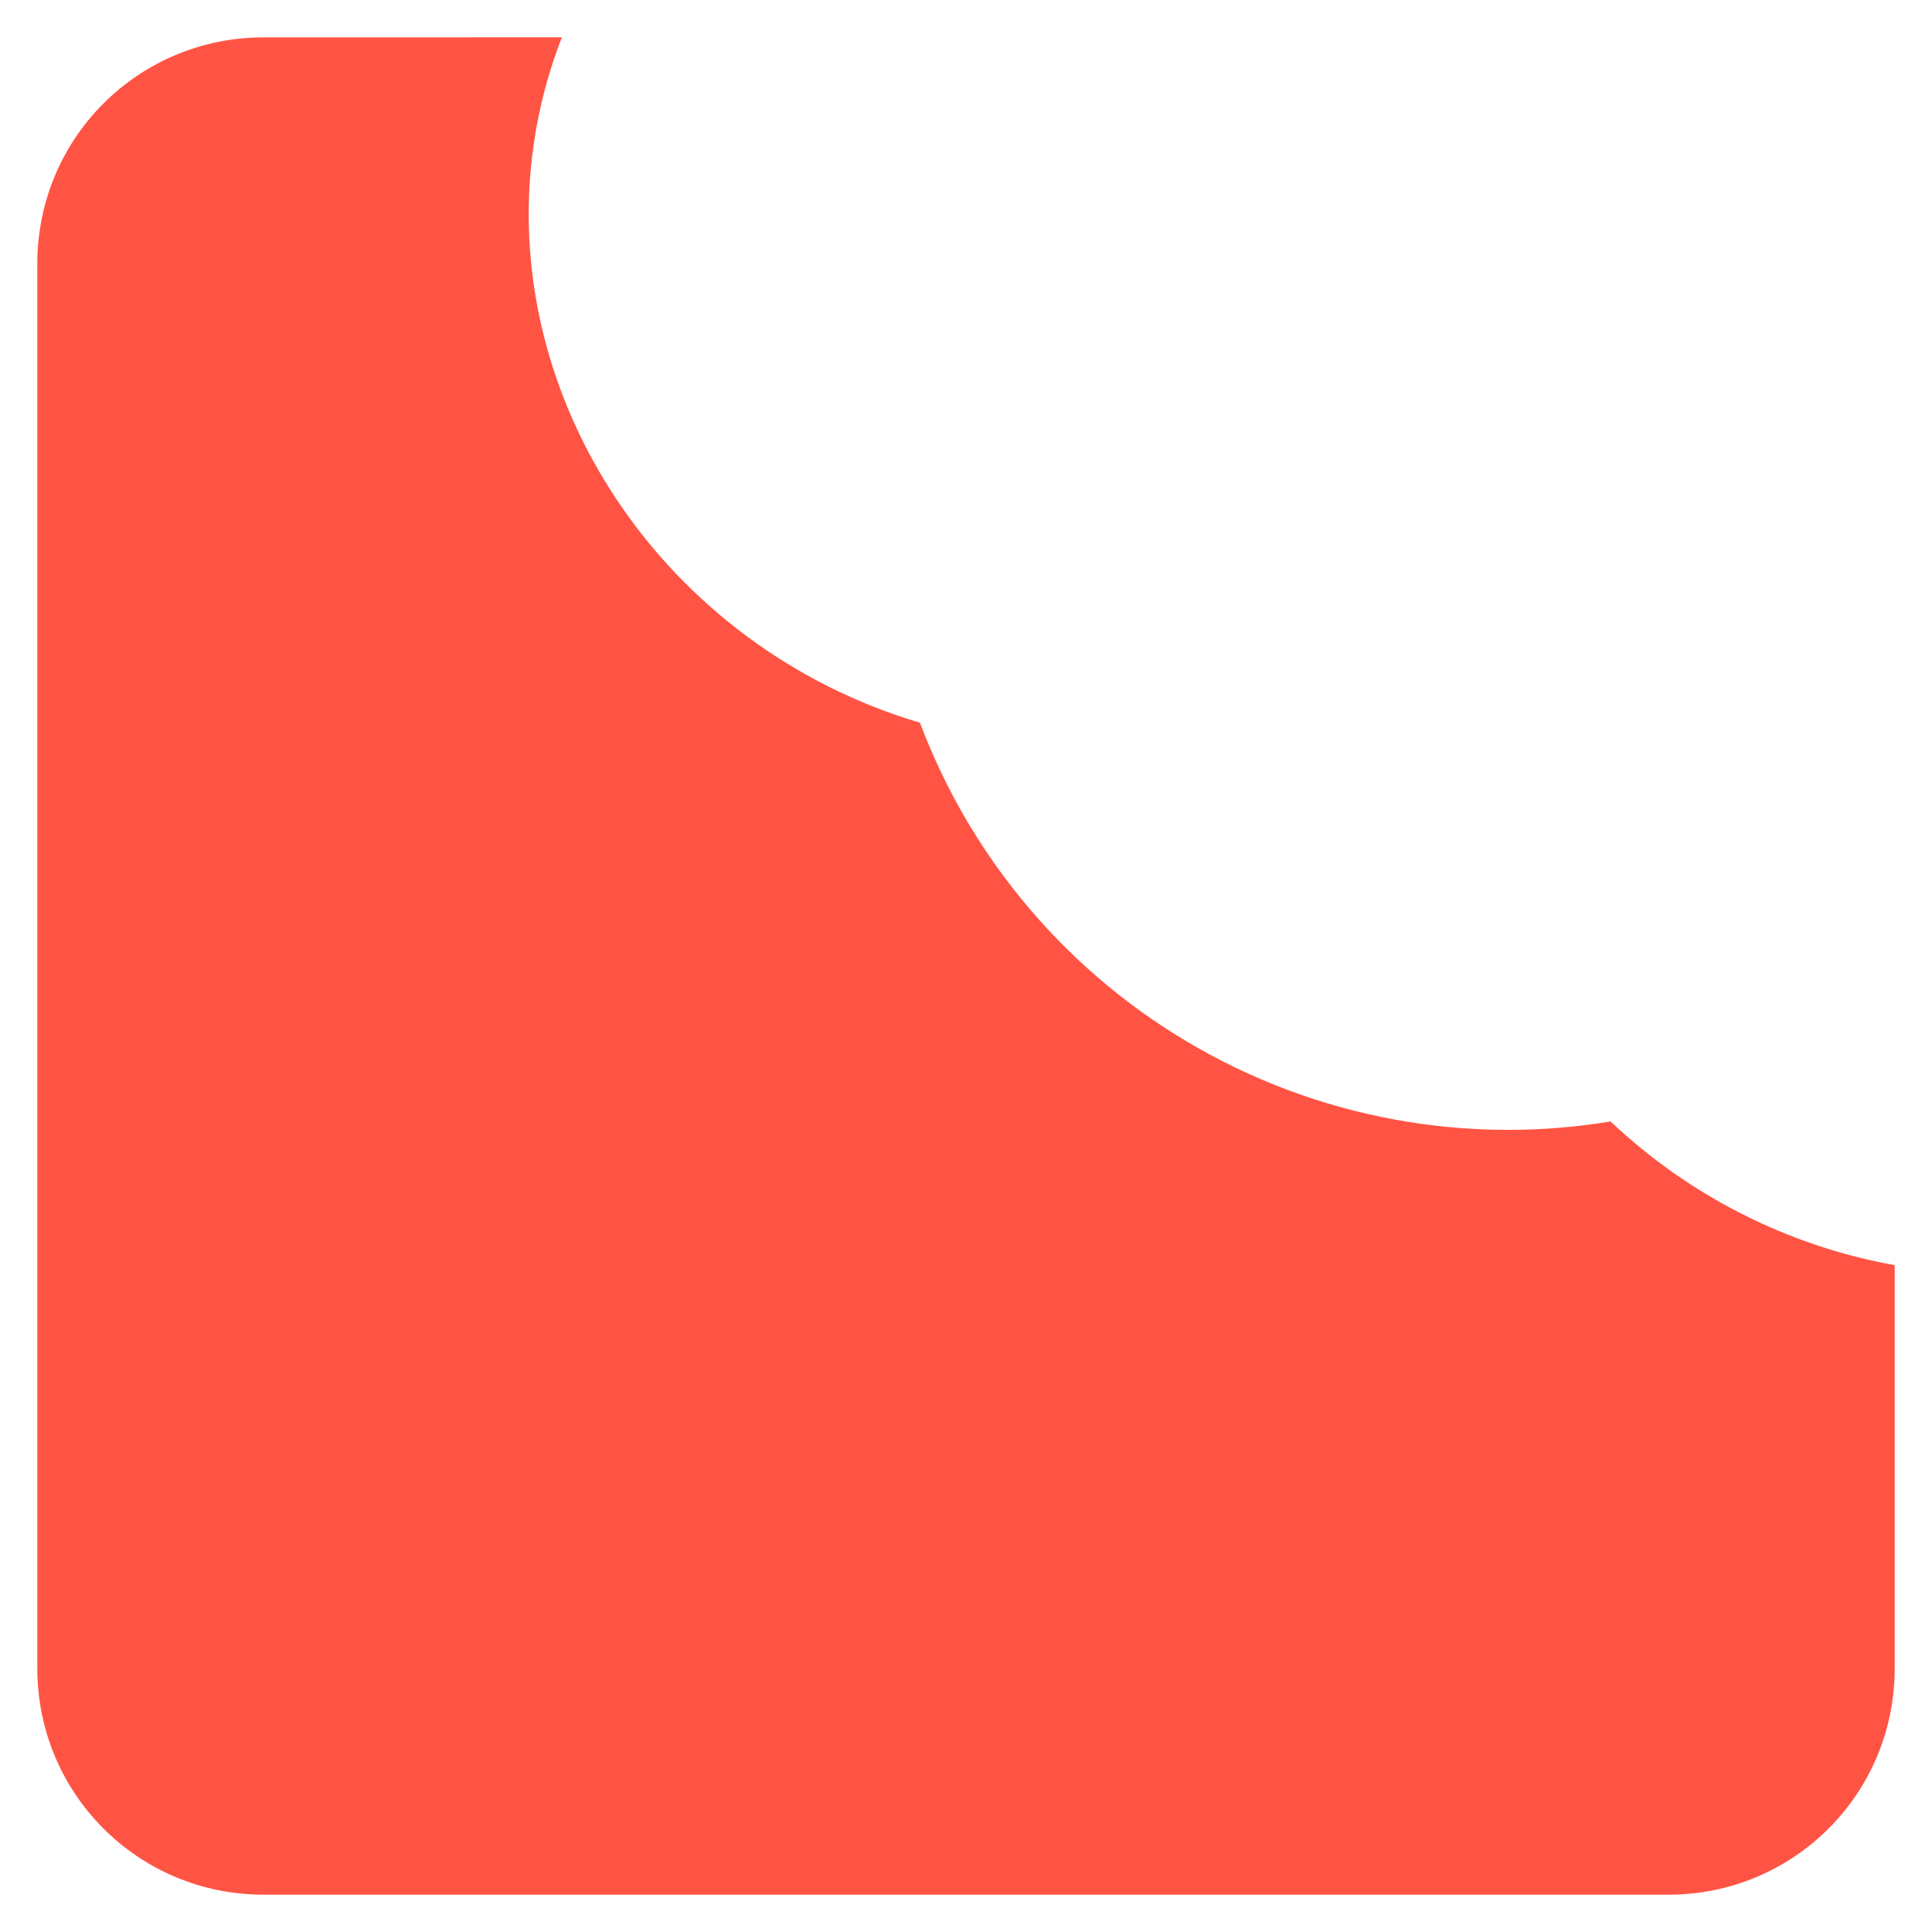
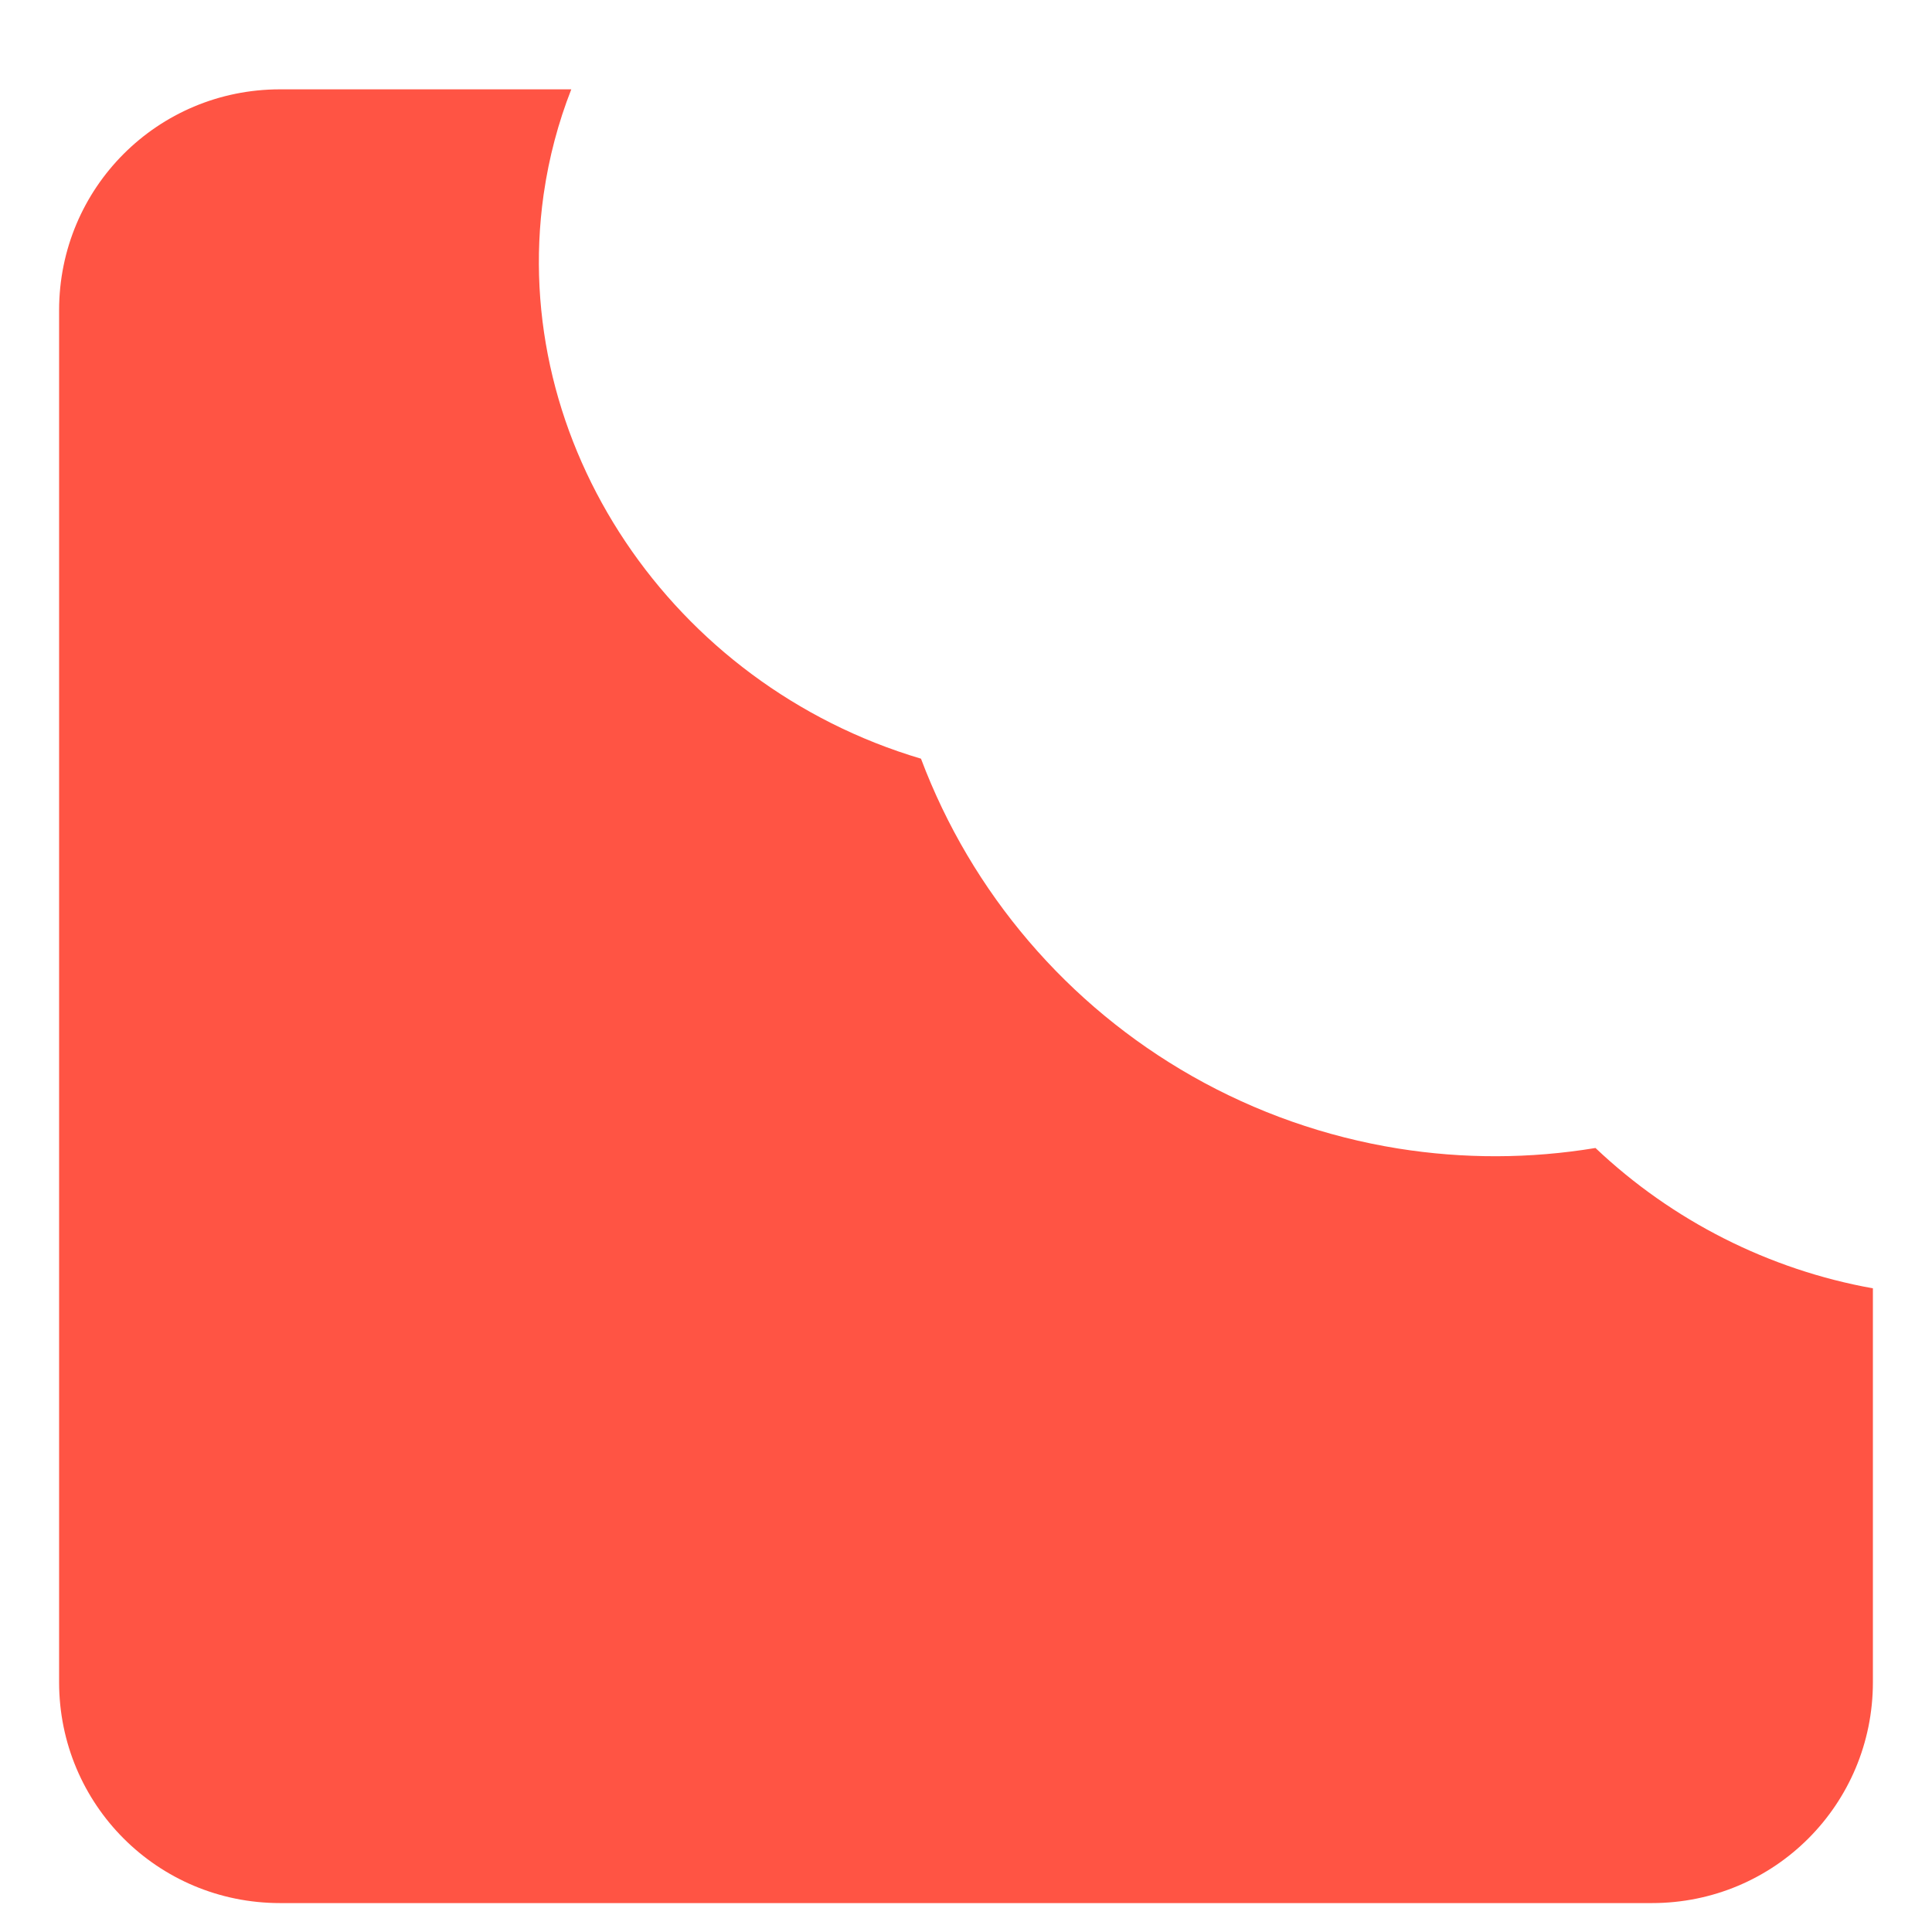
<svg xmlns="http://www.w3.org/2000/svg" xmlns:ns1="http://www.openswatchbook.org/uri/2009/osb" id="svg8" version="1.1" viewBox="0 0 33.866 33.866" height="128" width="128">
  <defs id="defs2">
    <linearGradient id="linearGradient837" ns1:paint="solid">
      <stop style="stop-color:#000000;stop-opacity:1;" offset="0" id="stop835" />
    </linearGradient>
  </defs>
  <g id="layer1">
-     <g id="g918" transform="matrix(1.046002,0,0,1.046002,-12.74072,-9.451456)">
-       <text xml:space="preserve" style="font-style:normal;font-weight:normal;font-size:10.118px;line-height:1.25;font-family:sans-serif;fill:#000000;fill-opacity:1;stroke:none;stroke-width:0.253" x="94.387" y="51.657" id="text1434">
-         <tspan id="tspan1432" x="94.387" y="51.657" style="stroke-width:0.253" />
-       </text>
-       <path d="m 92.63,-28.967 -0.787,0.12 -1.452,-5.177 q -2.444,-0.604 -4.433,-0.599 -4.825,0.013 -7.573,3.389 -2.748,3.376 -2.734,8.753 0.016,5.752 3.176,9.171 3.16,3.419 8.734,3.404 3.131,-0.008 6.595,-1.219 l 0.219,0.886 q -3.873,2.689 -8.777,2.703 -6.361,0.017 -10.271,-3.853 -3.91,-3.87 -3.927,-10.213 -0.018,-6.756 4.265,-10.708 4.283,-3.951 11.215,-3.97 3.328,-0.009 6.817,0.789 l 0.139,0.157 z" style="font-style:normal;font-variant:normal;font-weight:normal;font-stretch:normal;font-size:8.21px;line-height:0;font-family:Constantia;-inkscape-font-specification:'Constantia, Normal';font-variant-ligatures:normal;font-variant-caps:normal;font-variant-numeric:normal;font-variant-east-asian:normal;fill:#000000;fill-opacity:1;stroke:none;stroke-width:0.63;stroke-miterlimit:4;stroke-dasharray:none;stroke-opacity:1" id="path965" />
-       <path d="m 98.444,-32.795 q 2.035,-0.405 4.071,-0.898 l 0.113,0.1 q -0.059,1.175 -0.066,3.349 0.005,2.174 0.015,4.911 2.17,-1.405 4.044,-1.41 1.737,-0.005 2.764,0.967 1.027,0.959 1.032,2.834 l 0.015,4.411 q 0.003,1.437 0.029,2.312 0.015,0.325 0.313,0.437 l 1.4,0.421 0.025,0.512 q -1.649,-0.033 -2.874,-0.03 -1.224,0.003 -2.724,0.045 l -0.051,-0.512 1.236,-0.366 q 0.3,-0.101 0.324,-0.388 0.015,-0.175 0.01,-0.787 l -0.015,-5.448 q -0.003,-1.537 -0.743,-2.197 -0.739,-0.673 -2.176,-0.669 -1.237,0.003 -2.61,0.607 l 0.015,5.611 q 0.003,1.549 0.034,2.836 0.015,0.35 0.313,0.437 l 1.3,0.371 0.025,0.512 q -1.574,-0.033 -2.799,-0.03 -1.224,0.003 -2.898,0.045 l -0.051,-0.512 1.411,-0.416 q 0.325,-0.101 0.336,-0.401 0.02,-1.2 0.015,-3.062 l -0.015,-5.223 q -0.005,-2.549 -0.025,-4.511 -0.005,-1.962 -0.044,-2.949 l -1.688,-0.495 z" style="font-style:normal;font-variant:normal;font-weight:normal;font-stretch:normal;font-size:8.21px;line-height:0;font-family:Constantia;-inkscape-font-specification:'Constantia, Normal';font-variant-ligatures:normal;font-variant-caps:normal;font-variant-numeric:normal;font-variant-east-asian:normal;fill:#000000;fill-opacity:1;stroke:none;stroke-width:0.4;stroke-miterlimit:4;stroke-dasharray:none;stroke-opacity:1" id="path967" />
-       <path d="m 116.181,-20.797 q 0.005,2.337 0.885,3.809 0.879,1.46 2.603,1.455 1.612,-0.004 2.445,-1.294 0.846,-1.302 0.839,-3.839 -0.005,-2.387 -0.897,-3.759 -0.891,-1.372 -2.577,-1.368 -1.599,0.004 -2.458,1.244 -0.846,1.239 -0.839,3.751 z m 9.32,-0.138 q 0.005,2.849 -1.712,4.616 -1.707,1.754 -4.356,1.761 -2.586,0.007 -4.19,-1.638 -1.591,-1.658 -1.598,-4.332 -0.005,-2.749 1.65,-4.491 1.669,-1.754 4.418,-1.761 2.599,-0.007 4.19,1.601 1.591,1.595 1.598,4.244 z" style="font-style:normal;font-variant:normal;font-weight:normal;font-stretch:normal;font-size:8.21px;line-height:0;font-family:Constantia;-inkscape-font-specification:'Constantia, Normal';font-variant-ligatures:normal;font-variant-caps:normal;font-variant-numeric:normal;font-variant-east-asian:normal;fill:#000000;fill-opacity:1;stroke:none;stroke-width:0.4;stroke-miterlimit:4;stroke-dasharray:none;stroke-opacity:1" id="path969" />
-       <path d="m 138.685,-24.394 q 0.176,0.599 0.178,1.349 l 0.015,4.461 q 0.003,1.462 0.029,2.349 0.025,0.337 0.326,0.436 l 1.263,0.359 0.025,0.512 q -1.524,-0.033 -2.749,-0.03 -1.224,0.003 -2.724,0.045 l -0.051,-0.512 1.186,-0.353 q 0.362,-0.126 0.374,-0.401 0.015,-0.175 0.01,-0.787 l -0.015,-5.448 q -0.003,-1.537 -0.706,-2.197 -0.702,-0.673 -2.076,-0.669 -1.212,0.003 -2.472,0.731 l 0.015,5.461 q 0.003,1.562 0.034,2.861 0.015,0.375 0.264,0.424 l 1.325,0.384 0.025,0.512 q -1.549,-0.033 -2.774,-0.03 -1.224,0.003 -2.898,0.045 l -0.051,-0.512 1.436,-0.429 q 0.312,-0.088 0.324,-0.388 0.01,-0.662 0.01,-1.537 l -0.015,-4.261 q -0.003,-1.637 -0.058,-3.036 l -1.663,-0.445 -0.063,-0.425 q 2.06,-0.405 3.946,-0.885 l 0.125,0.087 0.003,1.45 q 2.045,-1.543 3.881,-1.547 2.249,-0.006 3.253,1.728 1.969,-1.742 4.281,-1.749 1.737,-0.005 2.714,0.98 0.99,0.972 0.995,2.796 l 0.015,4.424 q 0.003,1.574 0.029,2.324 0.025,0.337 0.339,0.436 l 1.388,0.421 0.025,0.512 q -1.649,-0.033 -2.874,-0.03 -1.237,0.003 -2.724,0.045 l -0.051,-0.512 1.236,-0.366 q 0.287,-0.101 0.324,-0.388 0.015,-0.175 0.01,-0.787 l -0.015,-5.448 q -0.003,-1.537 -0.718,-2.197 -0.714,-0.673 -2.101,-0.669 -1.399,0.004 -2.609,0.907 z" style="font-style:normal;font-variant:normal;font-weight:normal;font-stretch:normal;font-size:8.21px;line-height:0;font-family:Constantia;-inkscape-font-specification:'Constantia, Normal';font-variant-ligatures:normal;font-variant-caps:normal;font-variant-numeric:normal;font-variant-east-asian:normal;fill:#000000;fill-opacity:1;stroke:none;stroke-width:0.4;stroke-miterlimit:4;stroke-dasharray:none;stroke-opacity:1" id="path971" />
-       <path d="m 149.189,-25.56 -0.063,-0.425 q 2.098,-0.406 3.958,-0.885 l 0.125,0.087 0.003,1.225 q 1.908,-1.317 3.695,-1.322 2.324,-0.006 3.69,1.552 1.379,1.546 1.385,4.032 0.01,3.061 -1.749,4.853 -1.757,1.779 -4.993,1.788 -0.962,0.003 -2,-0.182 l 0.005,2.737 q 0.003,1.25 0.029,1.749 0.025,0.375 0.339,0.449 l 1.638,0.458 0.039,0.512 q -1.949,-0.032 -3.174,-0.029 -1.224,0.003 -2.898,0.045 l -0.051,-0.512 1.436,-0.429 q 0.3,-0.088 0.312,-0.388 0.02,-0.912 0.02,-2.762 l -0.015,-5.086 q -0.015,-5.536 -0.069,-6.998 z m 4.049,9.598 q 1.088,0.234 2.1,0.232 2.074,-0.006 3.12,-1.308 1.046,-1.302 1.039,-3.727 -0.005,-2.287 -1.009,-3.446 -1.003,-1.159 -2.877,-1.154 -1.349,0.004 -2.397,0.556 z" style="font-style:normal;font-variant:normal;font-weight:normal;font-stretch:normal;font-size:8.21px;line-height:0;font-family:Constantia;-inkscape-font-specification:'Constantia, Normal';font-variant-ligatures:normal;font-variant-caps:normal;font-variant-numeric:normal;font-variant-east-asian:normal;fill:#000000;fill-opacity:1;stroke:none;stroke-width:0.4;stroke-miterlimit:4;stroke-dasharray:none;stroke-opacity:1" id="path973" />
-       <path id="rect1542" style="fill:#ff5444;fill-opacity:1;stroke:none;stroke-width:0.659;stroke-linecap:round;stroke-linejoin:round" d="m 16.598,9.662 c -2.101,0 -3.792,1.691 -3.792,3.792 v 23.541 c 0,2.101 1.691,3.792 3.792,3.792 h 23.542 c 2.101,0 3.792,-1.691 3.792,-3.792 v -6.758 a 8.859,8.393 30 0 1 -4.761,-2.408 10.529,10.529 0 0 1 -3.388,0.008 10.529,10.529 0 0 1 -3.529,-1.24 10.529,10.529 0 0 1 -4.657,-5.45 8.859,8.393 30 0 1 -6.476,-9.673 l 0.005,-0.032 a 8.859,8.393 30 0 1 0.471,-1.781 z" />
-     </g>
+     <text xml:space="preserve" style="font-style:normal;font-weight:normal;font-size:10.583px;line-height:1.25;font-family:sans-serif;fill:#000000;fill-opacity:1;stroke:none;stroke-width:0.265" x="85.989" y="44.582" id="text1434">
+       <tspan id="tspan1432" x="85.989" y="44.582" style="stroke-width:0.265" />
+     </text>
+     <path d="m 84.151,-39.751 -0.824,0.126 -1.518,-5.415 q -2.556,-0.632 -4.637,-0.626 -5.047,0.014 -7.922,3.545 -2.875,3.531 -2.859,9.156 0.016,6.016 3.322,9.593 3.306,3.576 9.136,3.56 3.276,-0.009 6.898,-1.275 l 0.229,0.927 q -4.051,2.813 -9.18,2.827 -6.654,0.018 -10.744,-4.03 -4.09,-4.048 -4.108,-10.682 -0.019,-7.067 4.461,-11.2 4.48,-4.133 11.731,-4.153 3.482,-0.009 7.13,0.826 l 0.145,0.164 z" style="font-style:normal;font-variant:normal;font-weight:normal;font-stretch:normal;font-size:8.21px;line-height:0;font-family:Constantia;-inkscape-font-specification:'Constantia, Normal';font-variant-ligatures:normal;font-variant-caps:normal;font-variant-numeric:normal;font-variant-east-asian:normal;fill:#000000;fill-opacity:1;stroke:none;stroke-width:0.659;stroke-miterlimit:4;stroke-dasharray:none;stroke-opacity:1" id="path965" />
+     <path d="m 90.232,-43.755 q 2.129,-0.424 4.258,-0.94 l 0.118,0.104 q -0.062,1.229 -0.069,3.503 0.005,2.274 0.015,5.137 2.27,-1.47 4.23,-1.475 1.817,-0.005 2.891,1.012 1.074,1.004 1.08,2.964 l 0.015,4.614 q 0.003,1.503 0.031,2.418 0.015,0.34 0.328,0.457 l 1.465,0.44 0.026,0.536 q -1.725,-0.035 -3.006,-0.031 -1.281,0.004 -2.849,0.047 l -0.053,-0.536 1.293,-0.383 q 0.314,-0.105 0.339,-0.406 0.015,-0.183 0.011,-0.823 l -0.015,-5.699 q -0.003,-1.608 -0.777,-2.298 -0.773,-0.704 -2.276,-0.7 -1.294,0.004 -2.73,0.635 l 0.015,5.869 q 0.003,1.621 0.036,2.967 0.015,0.366 0.328,0.457 l 1.36,0.388 0.026,0.536 q -1.647,-0.035 -2.927,-0.031 -1.281,0.004 -3.032,0.047 l -0.053,-0.536 1.476,-0.435 q 0.34,-0.105 0.352,-0.419 0.021,-1.255 0.015,-3.202 l -0.015,-5.464 q -0.005,-2.666 -0.026,-4.718 -0.005,-2.052 -0.046,-3.085 l -1.766,-0.518 z" style="font-style:normal;font-variant:normal;font-weight:normal;font-stretch:normal;font-size:8.21px;line-height:0;font-family:Constantia;-inkscape-font-specification:'Constantia, Normal';font-variant-ligatures:normal;font-variant-caps:normal;font-variant-numeric:normal;font-variant-east-asian:normal;fill:#000000;fill-opacity:1;stroke:none;stroke-width:0.418;stroke-miterlimit:4;stroke-dasharray:none;stroke-opacity:1" id="path967" />
+     <path d="m 108.784,-31.205 q 0.005,2.444 0.926,3.984 0.919,1.527 2.722,1.522 1.686,-0.004 2.558,-1.353 0.885,-1.362 0.878,-4.015 -0.005,-2.497 -0.939,-3.932 -0.932,-1.435 -2.696,-1.431 -1.673,0.004 -2.571,1.301 -0.885,1.296 -0.878,3.924 z m 9.749,-0.144 q 0.005,2.98 -1.79,4.828 -1.785,1.835 -4.556,1.842 -2.705,0.007 -4.383,-1.714 -1.664,-1.734 -1.672,-4.531 -0.005,-2.876 1.725,-4.697 1.746,-1.835 4.621,-1.842 2.718,-0.007 4.383,1.674 1.664,1.669 1.672,4.44 z" style="font-style:normal;font-variant:normal;font-weight:normal;font-stretch:normal;font-size:8.21px;line-height:0;font-family:Constantia;-inkscape-font-specification:'Constantia, Normal';font-variant-ligatures:normal;font-variant-caps:normal;font-variant-numeric:normal;font-variant-east-asian:normal;fill:#000000;fill-opacity:1;stroke:none;stroke-width:0.418;stroke-miterlimit:4;stroke-dasharray:none;stroke-opacity:1" id="path969" />
+     <path d="m 132.324,-34.968 q 0.185,0.627 0.187,1.411 l 0.015,4.666 q 0.003,1.529 0.031,2.457 0.026,0.353 0.341,0.457 l 1.321,0.375 0.026,0.536 q -1.594,-0.035 -2.875,-0.031 -1.281,0.004 -2.849,0.047 l -0.053,-0.536 1.241,-0.369 q 0.379,-0.132 0.391,-0.419 0.015,-0.183 0.011,-0.823 l -0.015,-5.699 q -0.003,-1.608 -0.738,-2.298 -0.734,-0.704 -2.171,-0.7 -1.268,0.003 -2.586,0.765 l 0.015,5.712 q 0.003,1.634 0.036,2.993 0.015,0.392 0.276,0.444 l 1.386,0.401 0.026,0.536 q -1.621,-0.035 -2.901,-0.031 -1.281,0.004 -3.032,0.047 l -0.053,-0.536 1.502,-0.448 q 0.326,-0.092 0.339,-0.406 0.011,-0.693 0.011,-1.608 l -0.015,-4.457 q -0.003,-1.712 -0.061,-3.176 l -1.739,-0.466 -0.066,-0.444 q 2.155,-0.424 4.127,-0.926 l 0.131,0.091 0.003,1.516 q 2.139,-1.613 4.06,-1.619 2.352,-0.006 3.403,1.808 2.06,-1.822 4.478,-1.829 1.816,-0.005 2.839,1.025 1.035,1.017 1.04,2.925 l 0.015,4.627 q 0.003,1.647 0.031,2.431 0.026,0.353 0.354,0.457 l 1.452,0.44 0.026,0.536 q -1.725,-0.035 -3.006,-0.031 -1.294,0.004 -2.849,0.047 l -0.053,-0.536 1.293,-0.383 q 0.3,-0.105 0.339,-0.406 0.015,-0.183 0.011,-0.823 l -0.015,-5.699 q -0.003,-1.608 -0.751,-2.298 -0.747,-0.704 -2.197,-0.7 -1.464,0.004 -2.729,0.948 z" style="font-style:normal;font-variant:normal;font-weight:normal;font-stretch:normal;font-size:8.21px;line-height:0;font-family:Constantia;-inkscape-font-specification:'Constantia, Normal';font-variant-ligatures:normal;font-variant-caps:normal;font-variant-numeric:normal;font-variant-east-asian:normal;fill:#000000;fill-opacity:1;stroke:none;stroke-width:0.418;stroke-miterlimit:4;stroke-dasharray:none;stroke-opacity:1" id="path971" />
+     <path d="m 143.312,-36.187 -0.066,-0.444 q 2.194,-0.424 4.14,-0.926 l 0.131,0.091 0.003,1.281 q 1.996,-1.378 3.865,-1.383 2.431,-0.007 3.86,1.623 1.442,1.617 1.449,4.218 0.011,3.202 -1.829,5.076 -1.838,1.861 -5.222,1.87 -1.006,0.003 -2.092,-0.19 l 0.005,2.862 q 0.003,1.307 0.031,1.83 0.026,0.392 0.354,0.47 l 1.713,0.479 0.041,0.536 q -2.039,-0.034 -3.32,-0.03 -1.281,0.004 -3.032,0.047 l -0.053,-0.536 1.502,-0.448 q 0.314,-0.092 0.326,-0.406 0.021,-0.954 0.021,-2.889 l -0.015,-5.32 q -0.015,-5.79 -0.072,-7.319 z m 4.235,10.04 q 1.138,0.245 2.196,0.242 2.169,-0.006 3.264,-1.368 1.094,-1.362 1.087,-3.898 -0.005,-2.392 -1.055,-3.605 -1.049,-1.213 -3.009,-1.207 -1.411,0.004 -2.508,0.582 z" style="font-style:normal;font-variant:normal;font-weight:normal;font-stretch:normal;font-size:8.21px;line-height:0;font-family:Constantia;-inkscape-font-specification:'Constantia, Normal';font-variant-ligatures:normal;font-variant-caps:normal;font-variant-numeric:normal;font-variant-east-asian:normal;fill:#000000;fill-opacity:1;stroke:none;stroke-width:0.418;stroke-miterlimit:4;stroke-dasharray:none;stroke-opacity:1" id="path973" />
+     <path id="rect1542" style="fill:#ff5444;fill-opacity:1;stroke:none;stroke-width:1.292;stroke-linecap:round;stroke-linejoin:round;stroke-miterlimit:4;stroke-dasharray:none;stroke-opacity:1" d="m 4.909,1.566 c -2.146,0 -3.873,1.727 -3.873,3.873 V 29.486 c 0,2.146 1.727,3.873 3.873,3.873 H 28.957 c 2.146,0 3.873,-1.727 3.873,-3.873 v -6.903 a 9.05,8.574 30 0 1 -4.863,-2.46 10.756,10.756 0 0 1 -3.461,0.009 10.756,10.756 0 0 1 -3.605,-1.266 10.756,10.756 0 0 1 -4.757,-5.567 9.05,8.574 30 0 1 -6.616,-9.881 l 0.005,-0.033 a 9.05,8.574 30 0 1 0.481,-1.819 z" />
  </g>
</svg>
